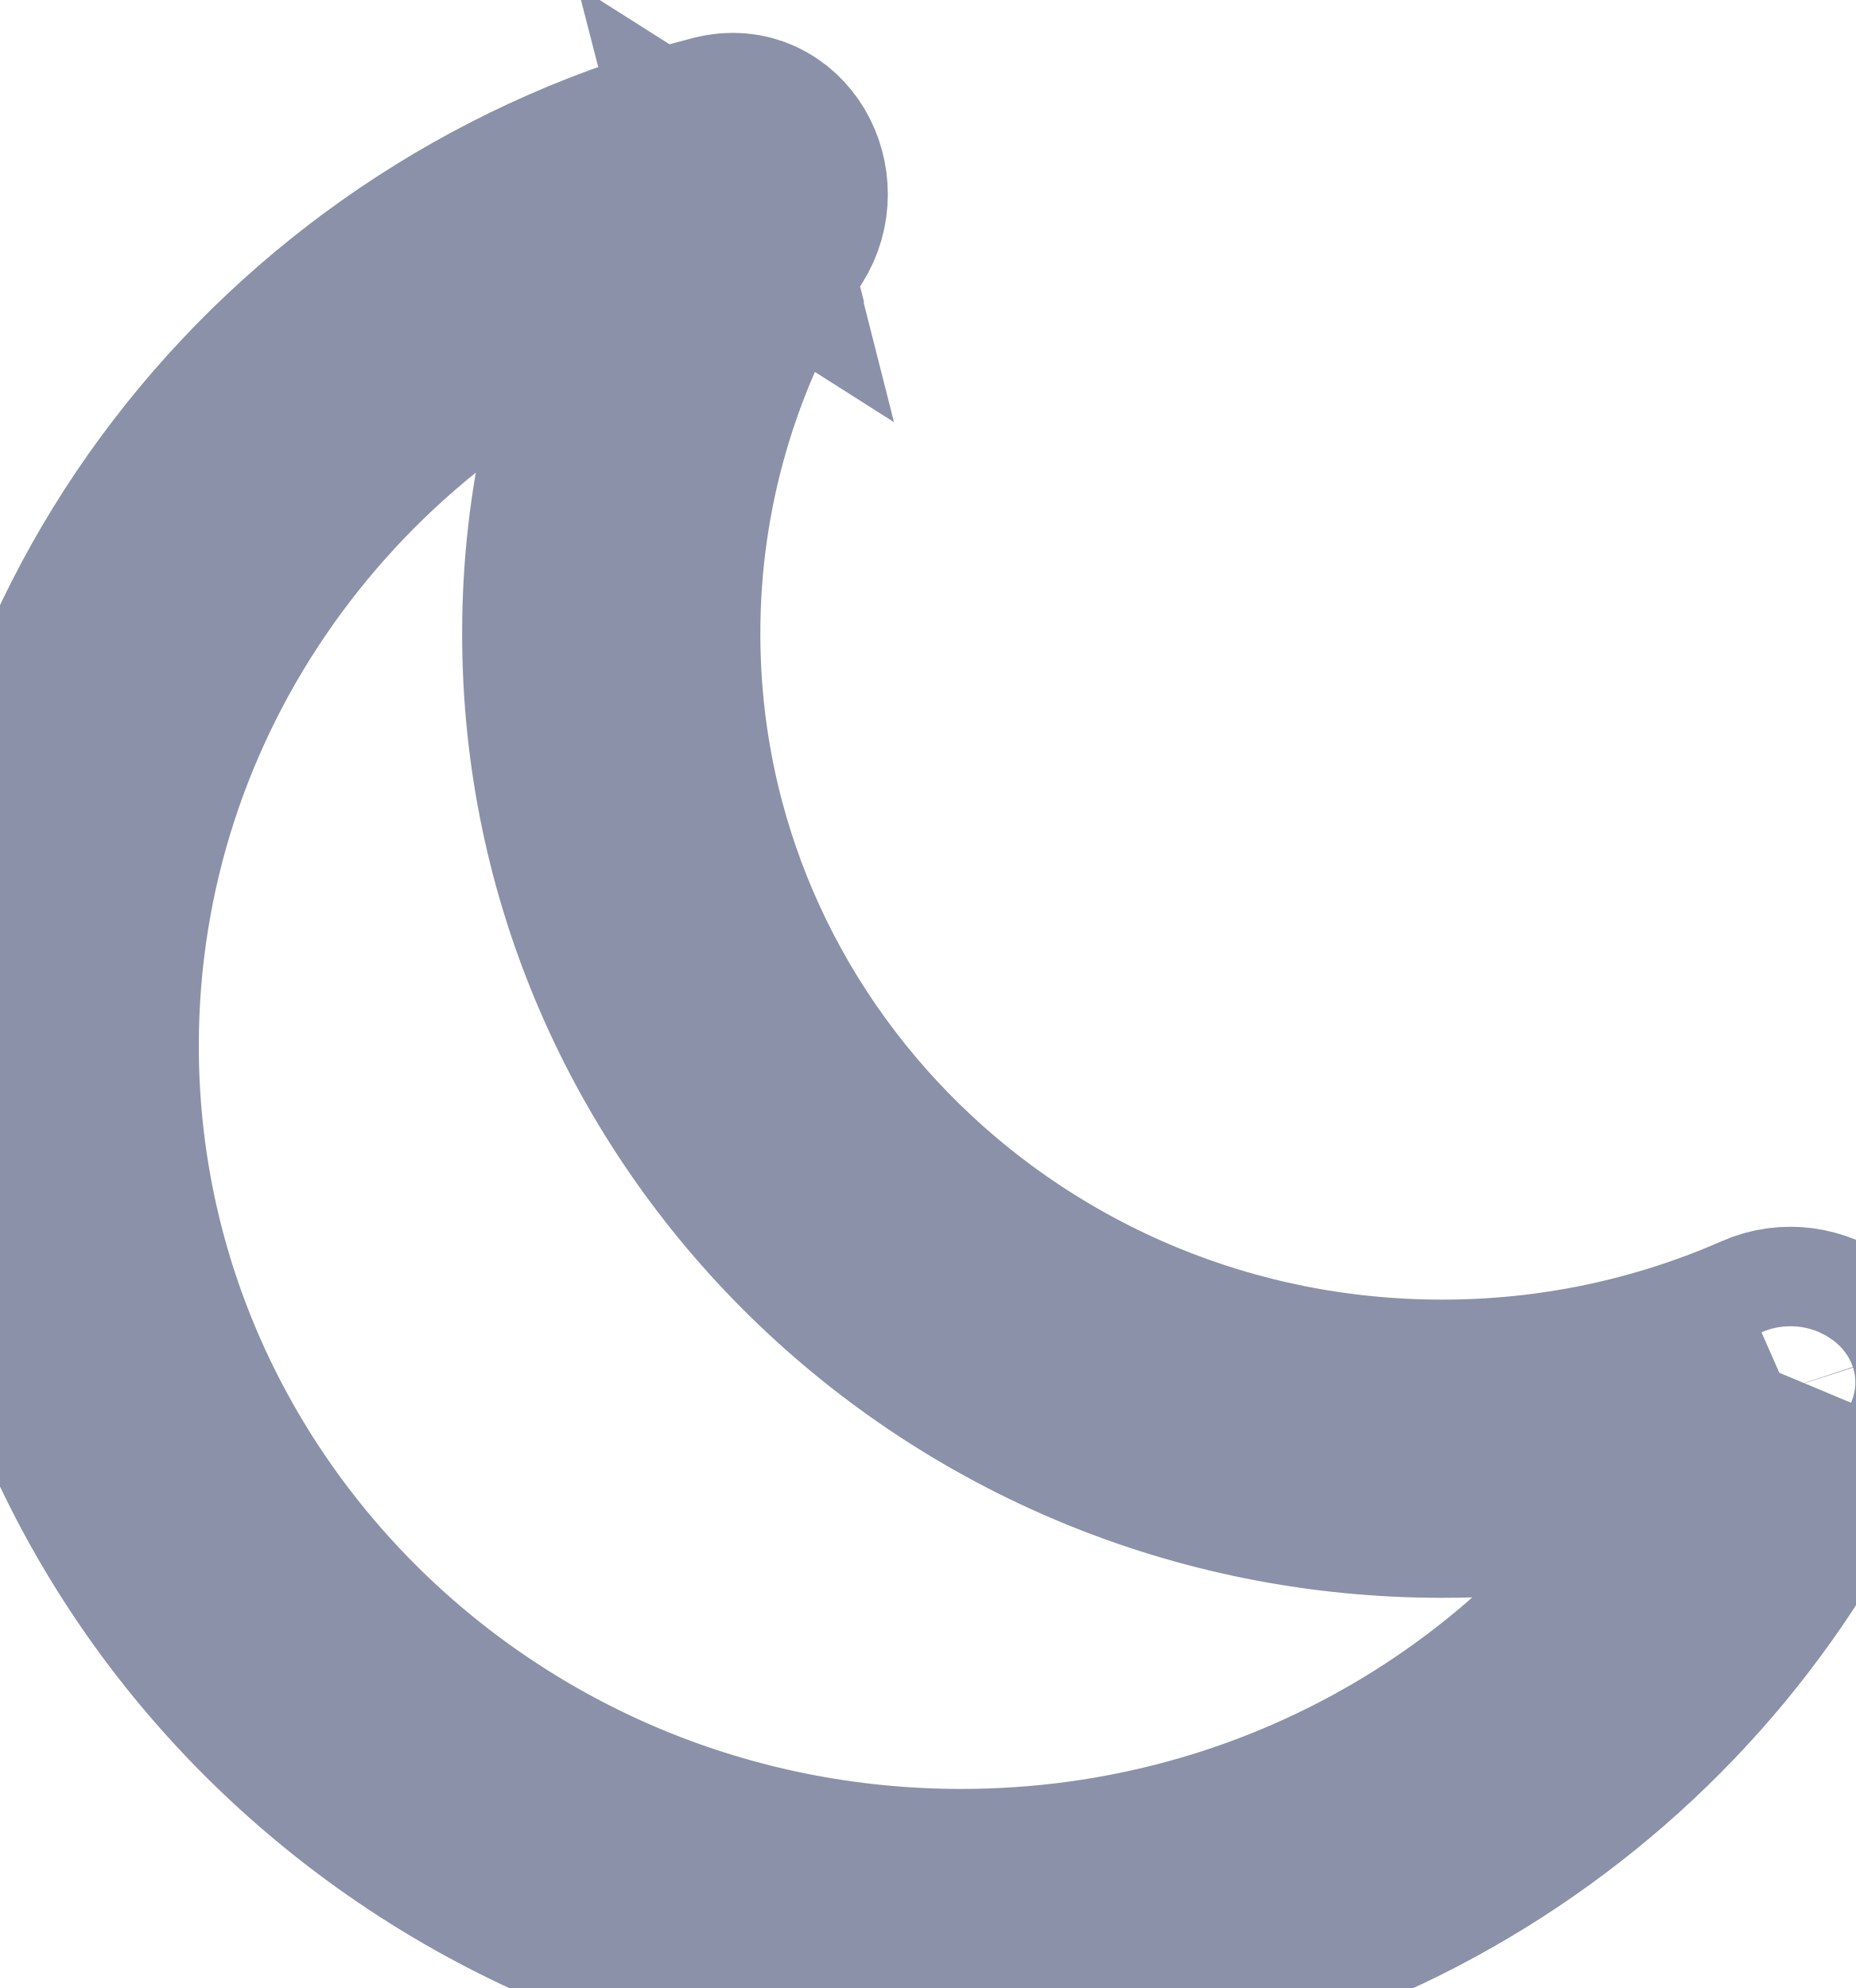
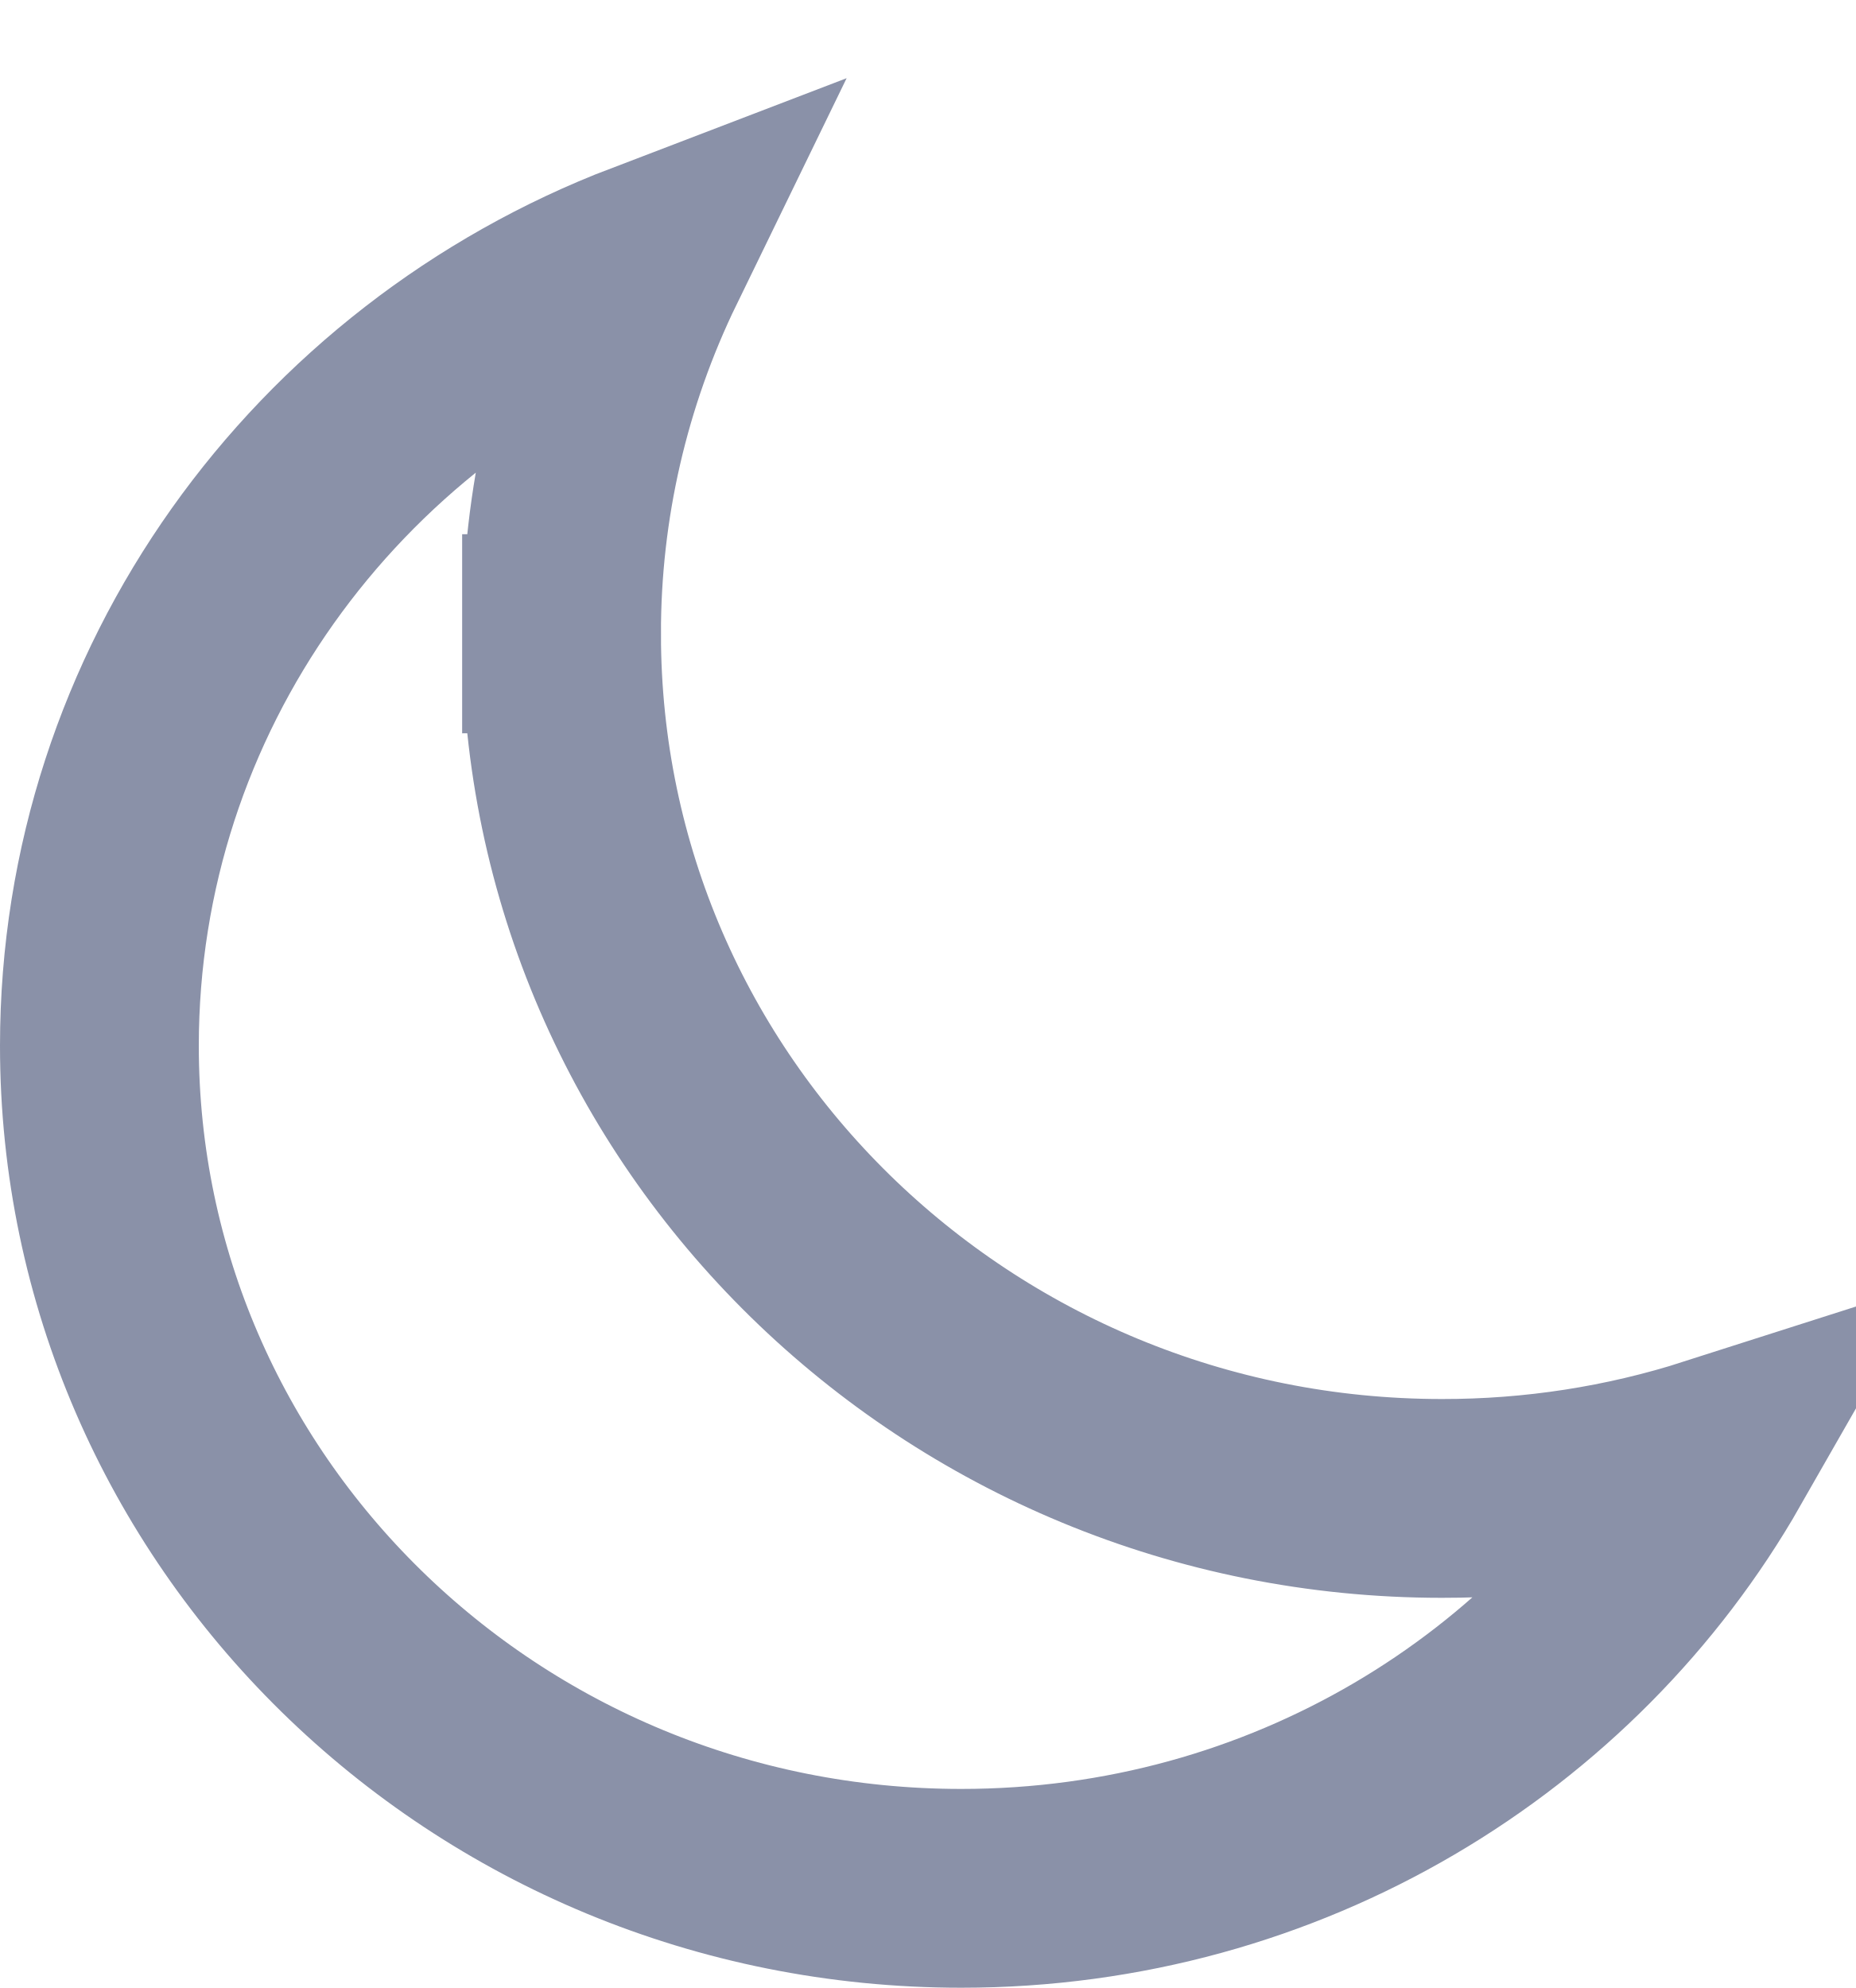
<svg xmlns="http://www.w3.org/2000/svg" width="14" height="15" viewBox="0 0 14 15" fill="none">
-   <path d="M5.42 1.012C5.825 0.909 6.09 1.392 5.869 1.74C5.292 2.649 4.986 3.704 4.987 4.781C4.987 7.971 7.625 10.556 10.88 10.556C11.71 10.557 12.532 10.386 13.292 10.052C13.672 9.884 14.126 10.206 13.967 10.584C12.884 13.174 10.287 14.998 7.253 14.998C3.247 14.998 -0 11.816 -0 7.891C-0 4.586 2.302 1.808 5.42 1.012ZM5.42 1.012L5.555 1.541L5.869 1.74L5.555 1.541L5.606 1.739C5.359 1.802 5.118 1.878 4.884 1.968M5.42 1.012L5.554 1.54L5.236 1.338C5.236 1.338 5.236 1.338 5.235 1.339M5.235 1.339C5.106 1.542 4.989 1.752 4.884 1.968M5.235 1.339C5.184 1.419 5.19 1.514 5.233 1.588C5.257 1.628 5.302 1.68 5.377 1.714C5.459 1.752 5.543 1.755 5.605 1.739L5.554 1.541L5.235 1.339ZM4.884 1.968C2.457 2.896 0.75 5.205 0.75 7.891C0.75 11.388 3.647 14.248 7.253 14.248C9.7 14.248 11.824 12.93 12.934 10.988M4.884 1.968C4.459 2.842 4.236 3.804 4.237 4.782C4.237 8.399 7.225 11.306 10.879 11.306C11.578 11.307 12.271 11.2 12.934 10.988M12.934 10.988C13.157 10.917 13.377 10.834 13.593 10.739C13.518 10.772 13.439 10.757 13.379 10.711C13.345 10.685 13.296 10.634 13.268 10.549C13.238 10.456 13.247 10.362 13.275 10.295C13.175 10.534 13.061 10.765 12.934 10.988Z" stroke="#8A91A8" stroke-width="1.5" />
+   <path d="M4.237 4.782C4.237 8.399 7.225 11.306 10.879 11.306C11.578 11.307 12.271 11.2 12.934 10.988C11.824 12.93 9.7 14.248 7.253 14.248C3.647 14.248 0.75 11.388 0.75 7.891C0.75 5.205 2.457 2.896 4.884 1.968C4.459 2.842 4.236 3.804 4.237 4.782ZM4.237 4.782C4.237 4.782 4.237 4.782 4.237 4.782L4.987 4.781H4.237C4.237 4.781 4.237 4.781 4.237 4.782Z" stroke="#8A91A8" stroke-width="1.5" />
</svg>
